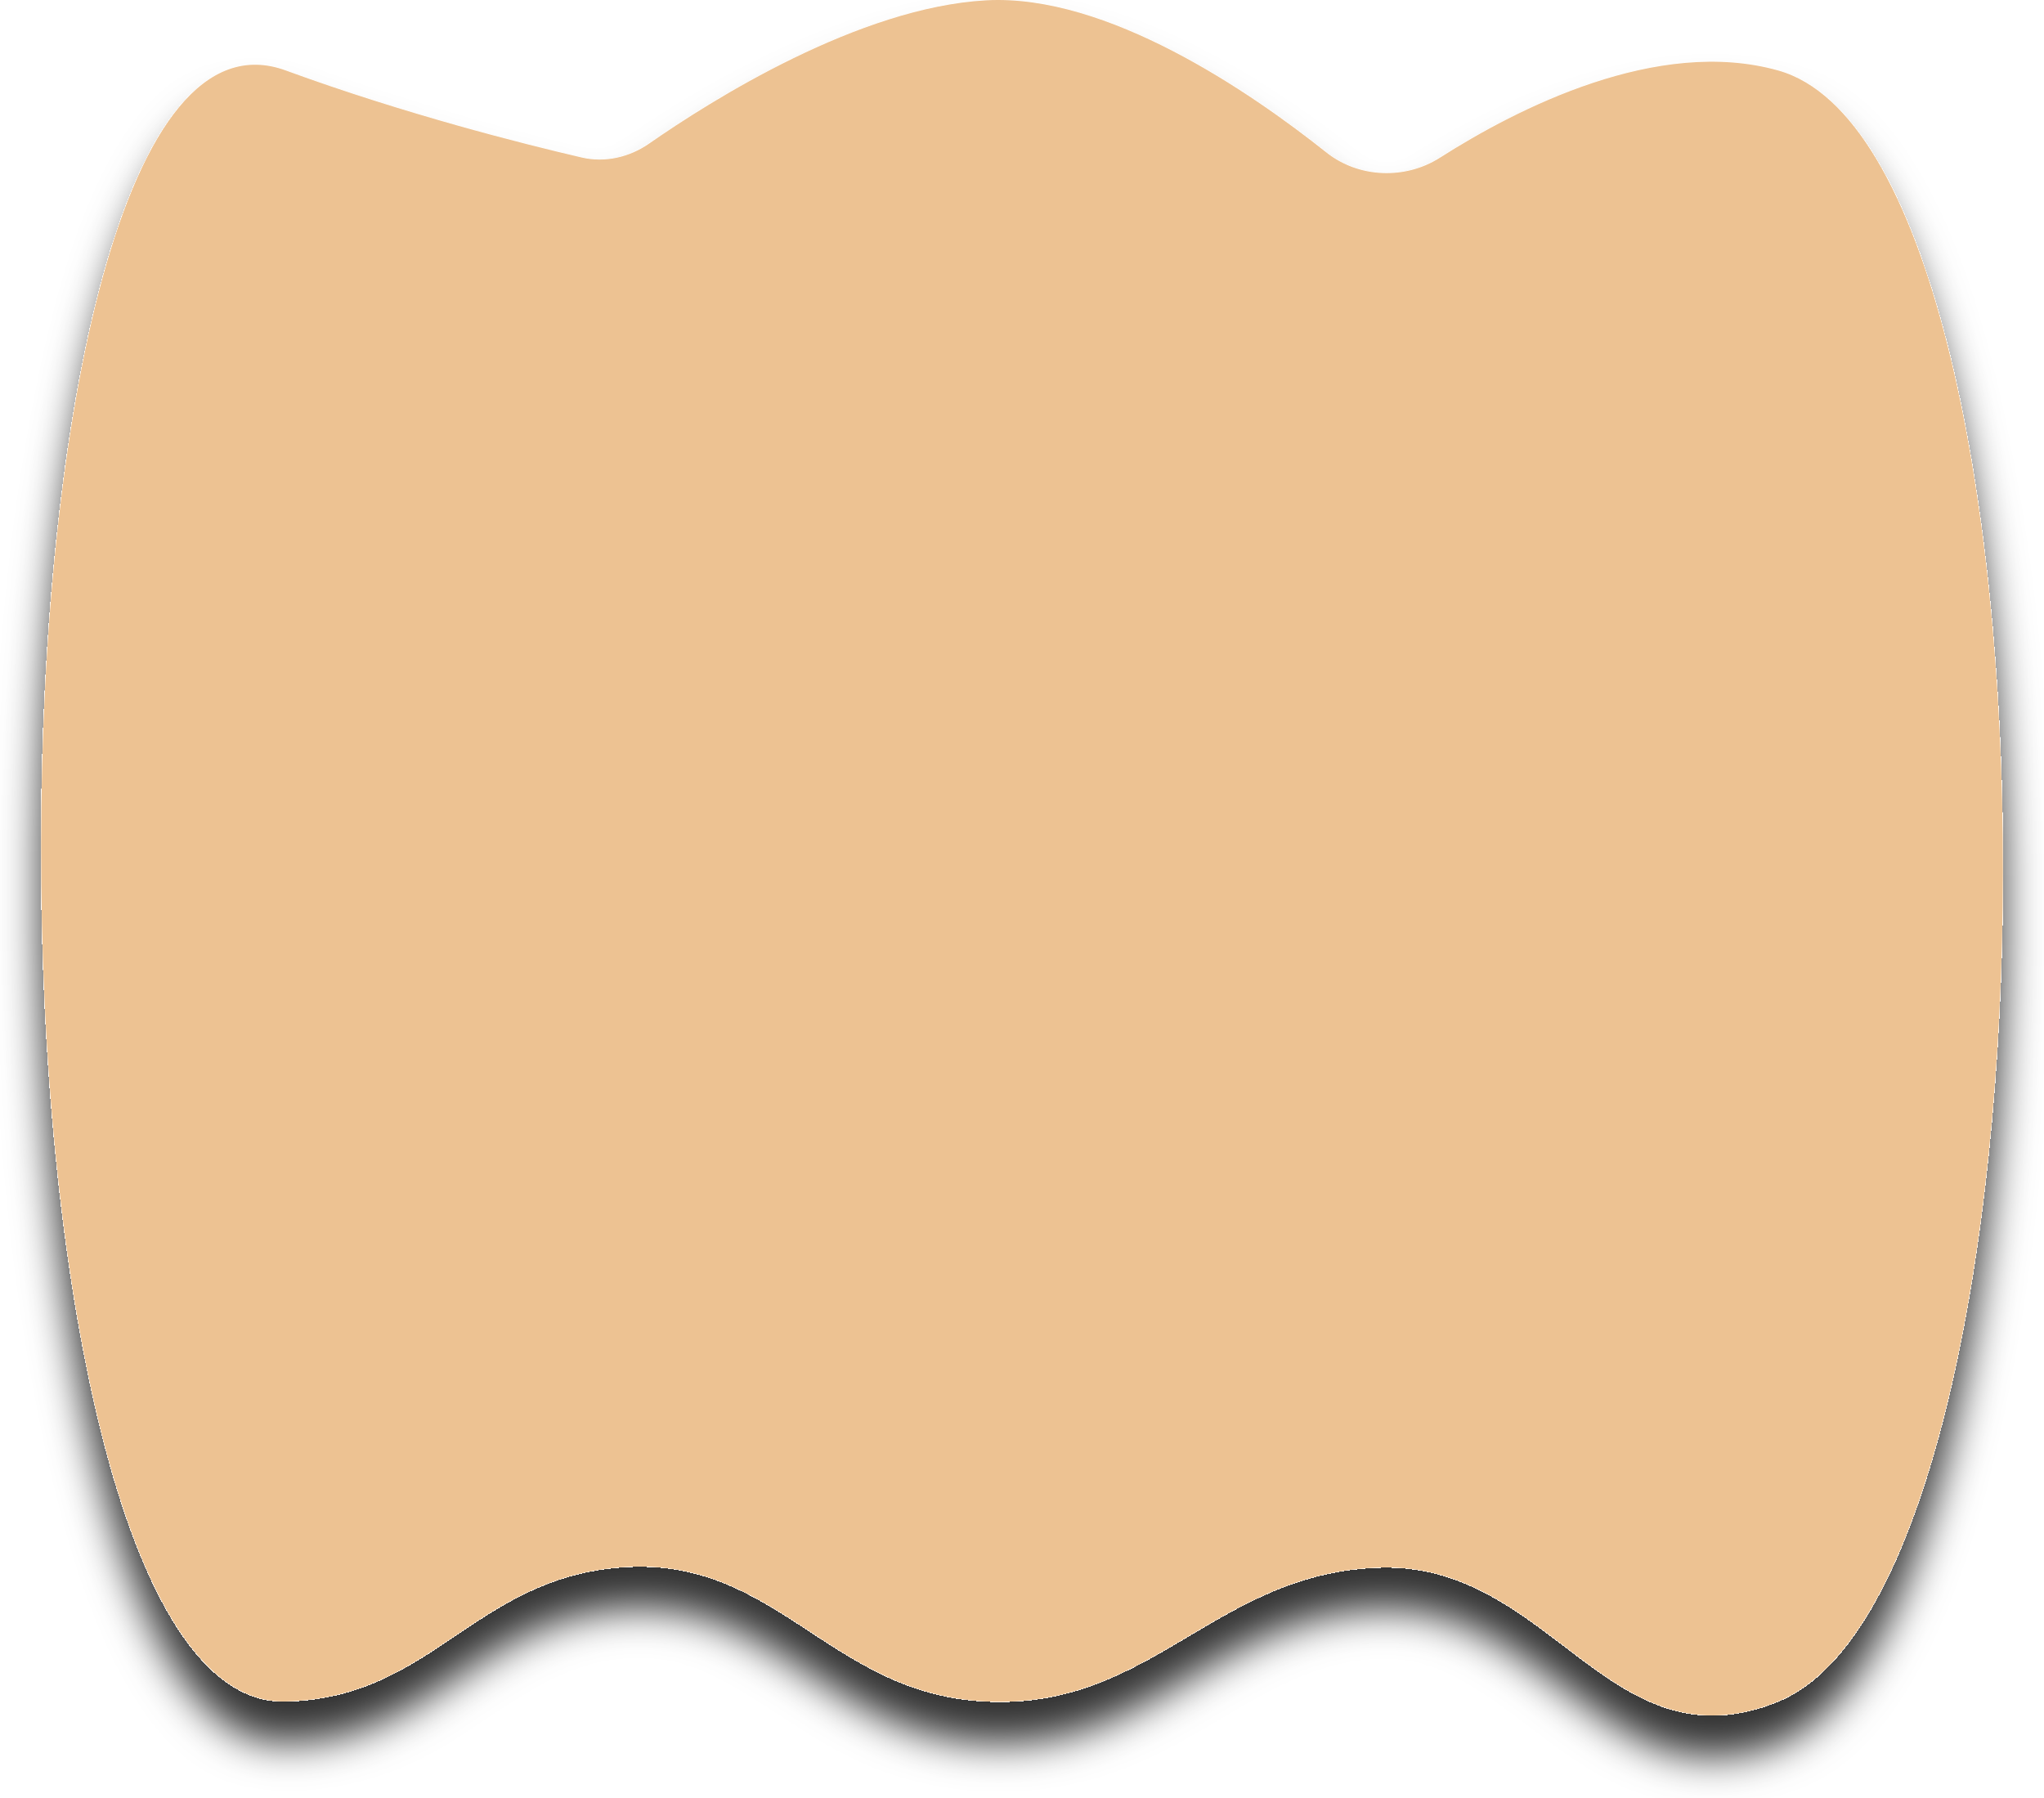
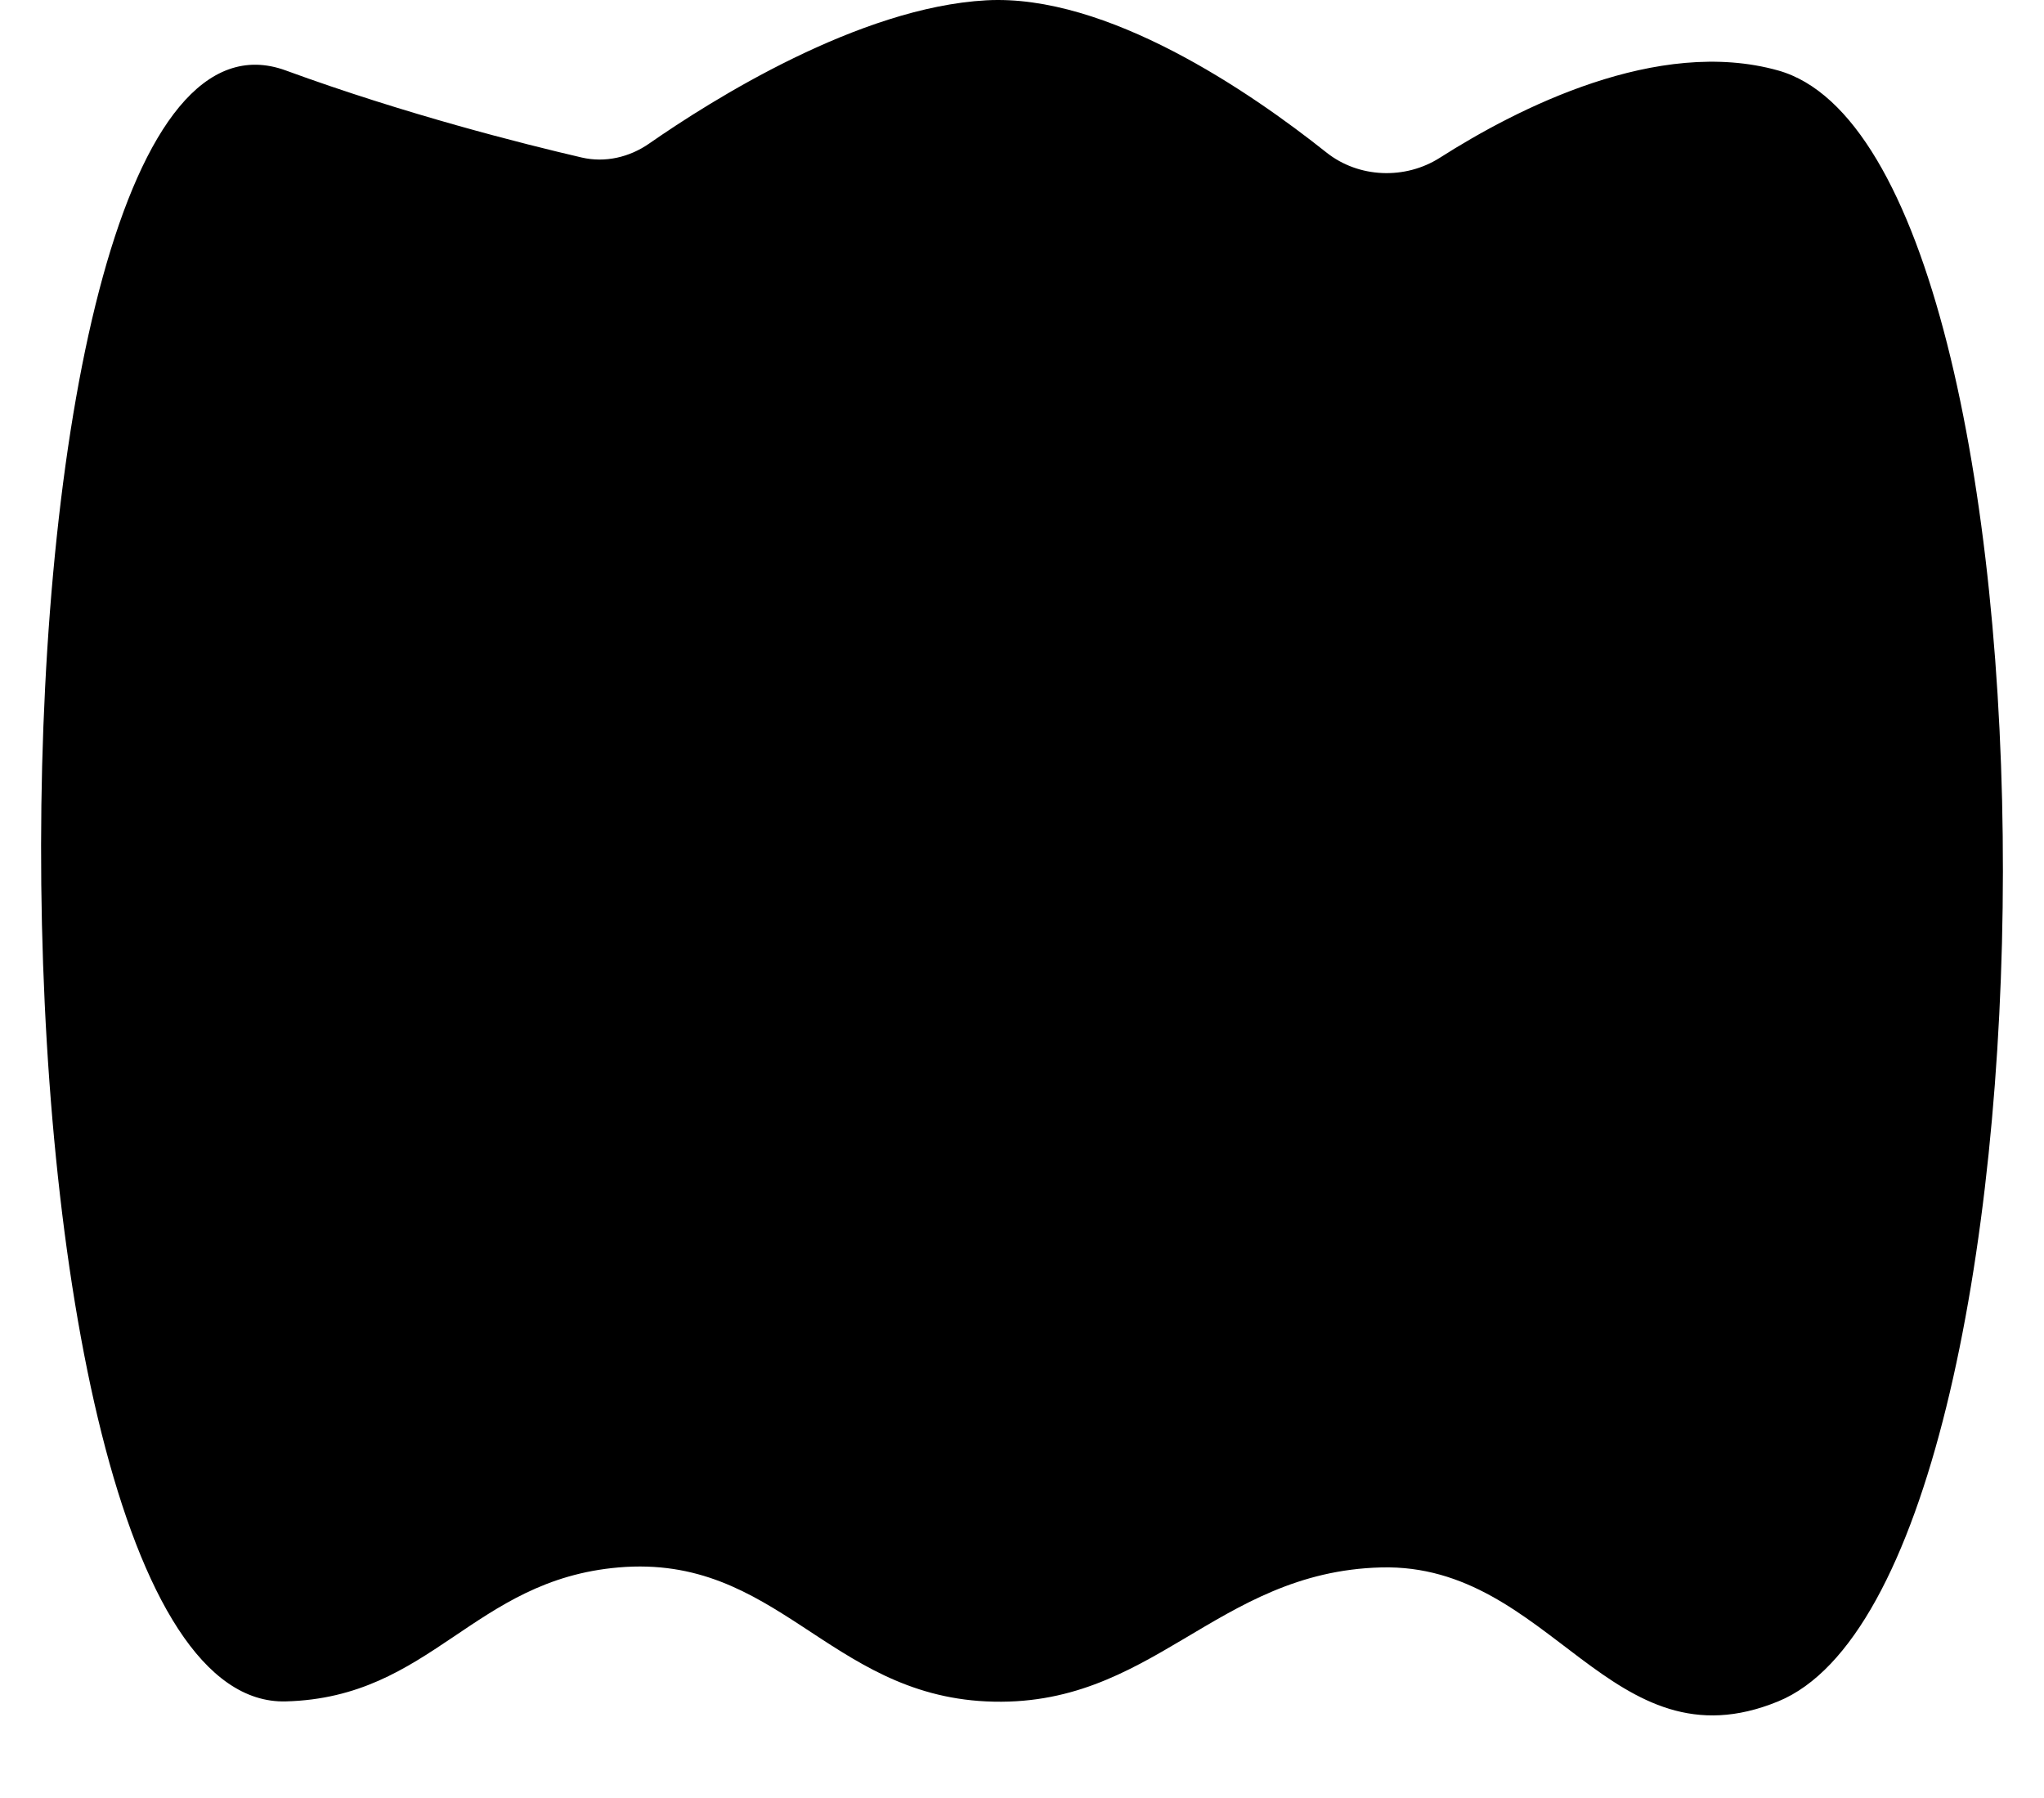
- <svg xmlns="http://www.w3.org/2000/svg" width="398" height="350" viewBox="0 0 398 350" fill="none">
-   <g filter="url(#filter0_d_145_305)">
-     <path d="M55.649 13.721C78.969 22.256 101.988 28.049 113.277 30.67C117.832 31.728 122.565 30.622 126.404 27.951C138.565 19.49 167.235 1.423 192.037 0.062C215.541 -1.227 243.392 17.852 258.281 29.692C264.557 34.683 273.608 35.023 280.369 30.712C295.43 21.11 322.751 7.134 346.231 13.721C404.855 30.168 404.323 307.446 346.231 331.273C313.583 344.664 302.145 304.334 268.931 305.187C236.612 306.016 224.352 332.807 192.037 331.273C161.245 329.812 151.236 302.556 120.46 305.187C92.058 307.615 84.07 330.525 55.649 331.273C-8.318 332.957 -7.446 -9.369 55.649 13.721Z" fill="#EDC292" />
-   </g>
-   <defs>
-     <filter id="filter0_d_145_305" x="0" y="0" width="398" height="350" filterUnits="userSpaceOnUse" color-interpolation-filters="sRGB">
-       <feFlood flood-opacity="0" result="BackgroundImageFix" />
-       <feColorMatrix in="SourceAlpha" type="matrix" values="0 0 0 0 0 0 0 0 0 0 0 0 0 0 0 0 0 0 127 0" result="hardAlpha" />
-       <feOffset dy="8" />
-       <feGaussianBlur stdDeviation="4" />
-       <feComposite in2="hardAlpha" operator="out" />
-       <feColorMatrix type="matrix" values="0 0 0 0 0 0 0 0 0 0 0 0 0 0 0 0 0 0 0.8 0" />
-       <feBlend mode="normal" in2="BackgroundImageFix" result="effect1_dropShadow_145_305" />
-       <feBlend mode="normal" in="SourceGraphic" in2="effect1_dropShadow_145_305" result="shape" />
-     </filter>
-   </defs>
+ <svg xmlns="http://www.w3.org/2000/svg" width="398" height="350" viewBox="0 0 398 350" fill="currentColor">
+   <path d="M55.649 13.721C78.969 22.256 101.988 28.049 113.277 30.67C117.832 31.728 122.565 30.622 126.404 27.951C138.565 19.49 167.235 1.423 192.037 0.062C215.541 -1.227 243.392 17.852 258.281 29.692C264.557 34.683 273.608 35.023 280.369 30.712C295.43 21.11 322.751 7.134 346.231 13.721C404.855 30.168 404.323 307.446 346.231 331.273C313.583 344.664 302.145 304.334 268.931 305.187C236.612 306.016 224.352 332.807 192.037 331.273C161.245 329.812 151.236 302.556 120.46 305.187C92.058 307.615 84.07 330.525 55.649 331.273C-8.318 332.957 -7.446 -9.369 55.649 13.721Z" />
</svg>
